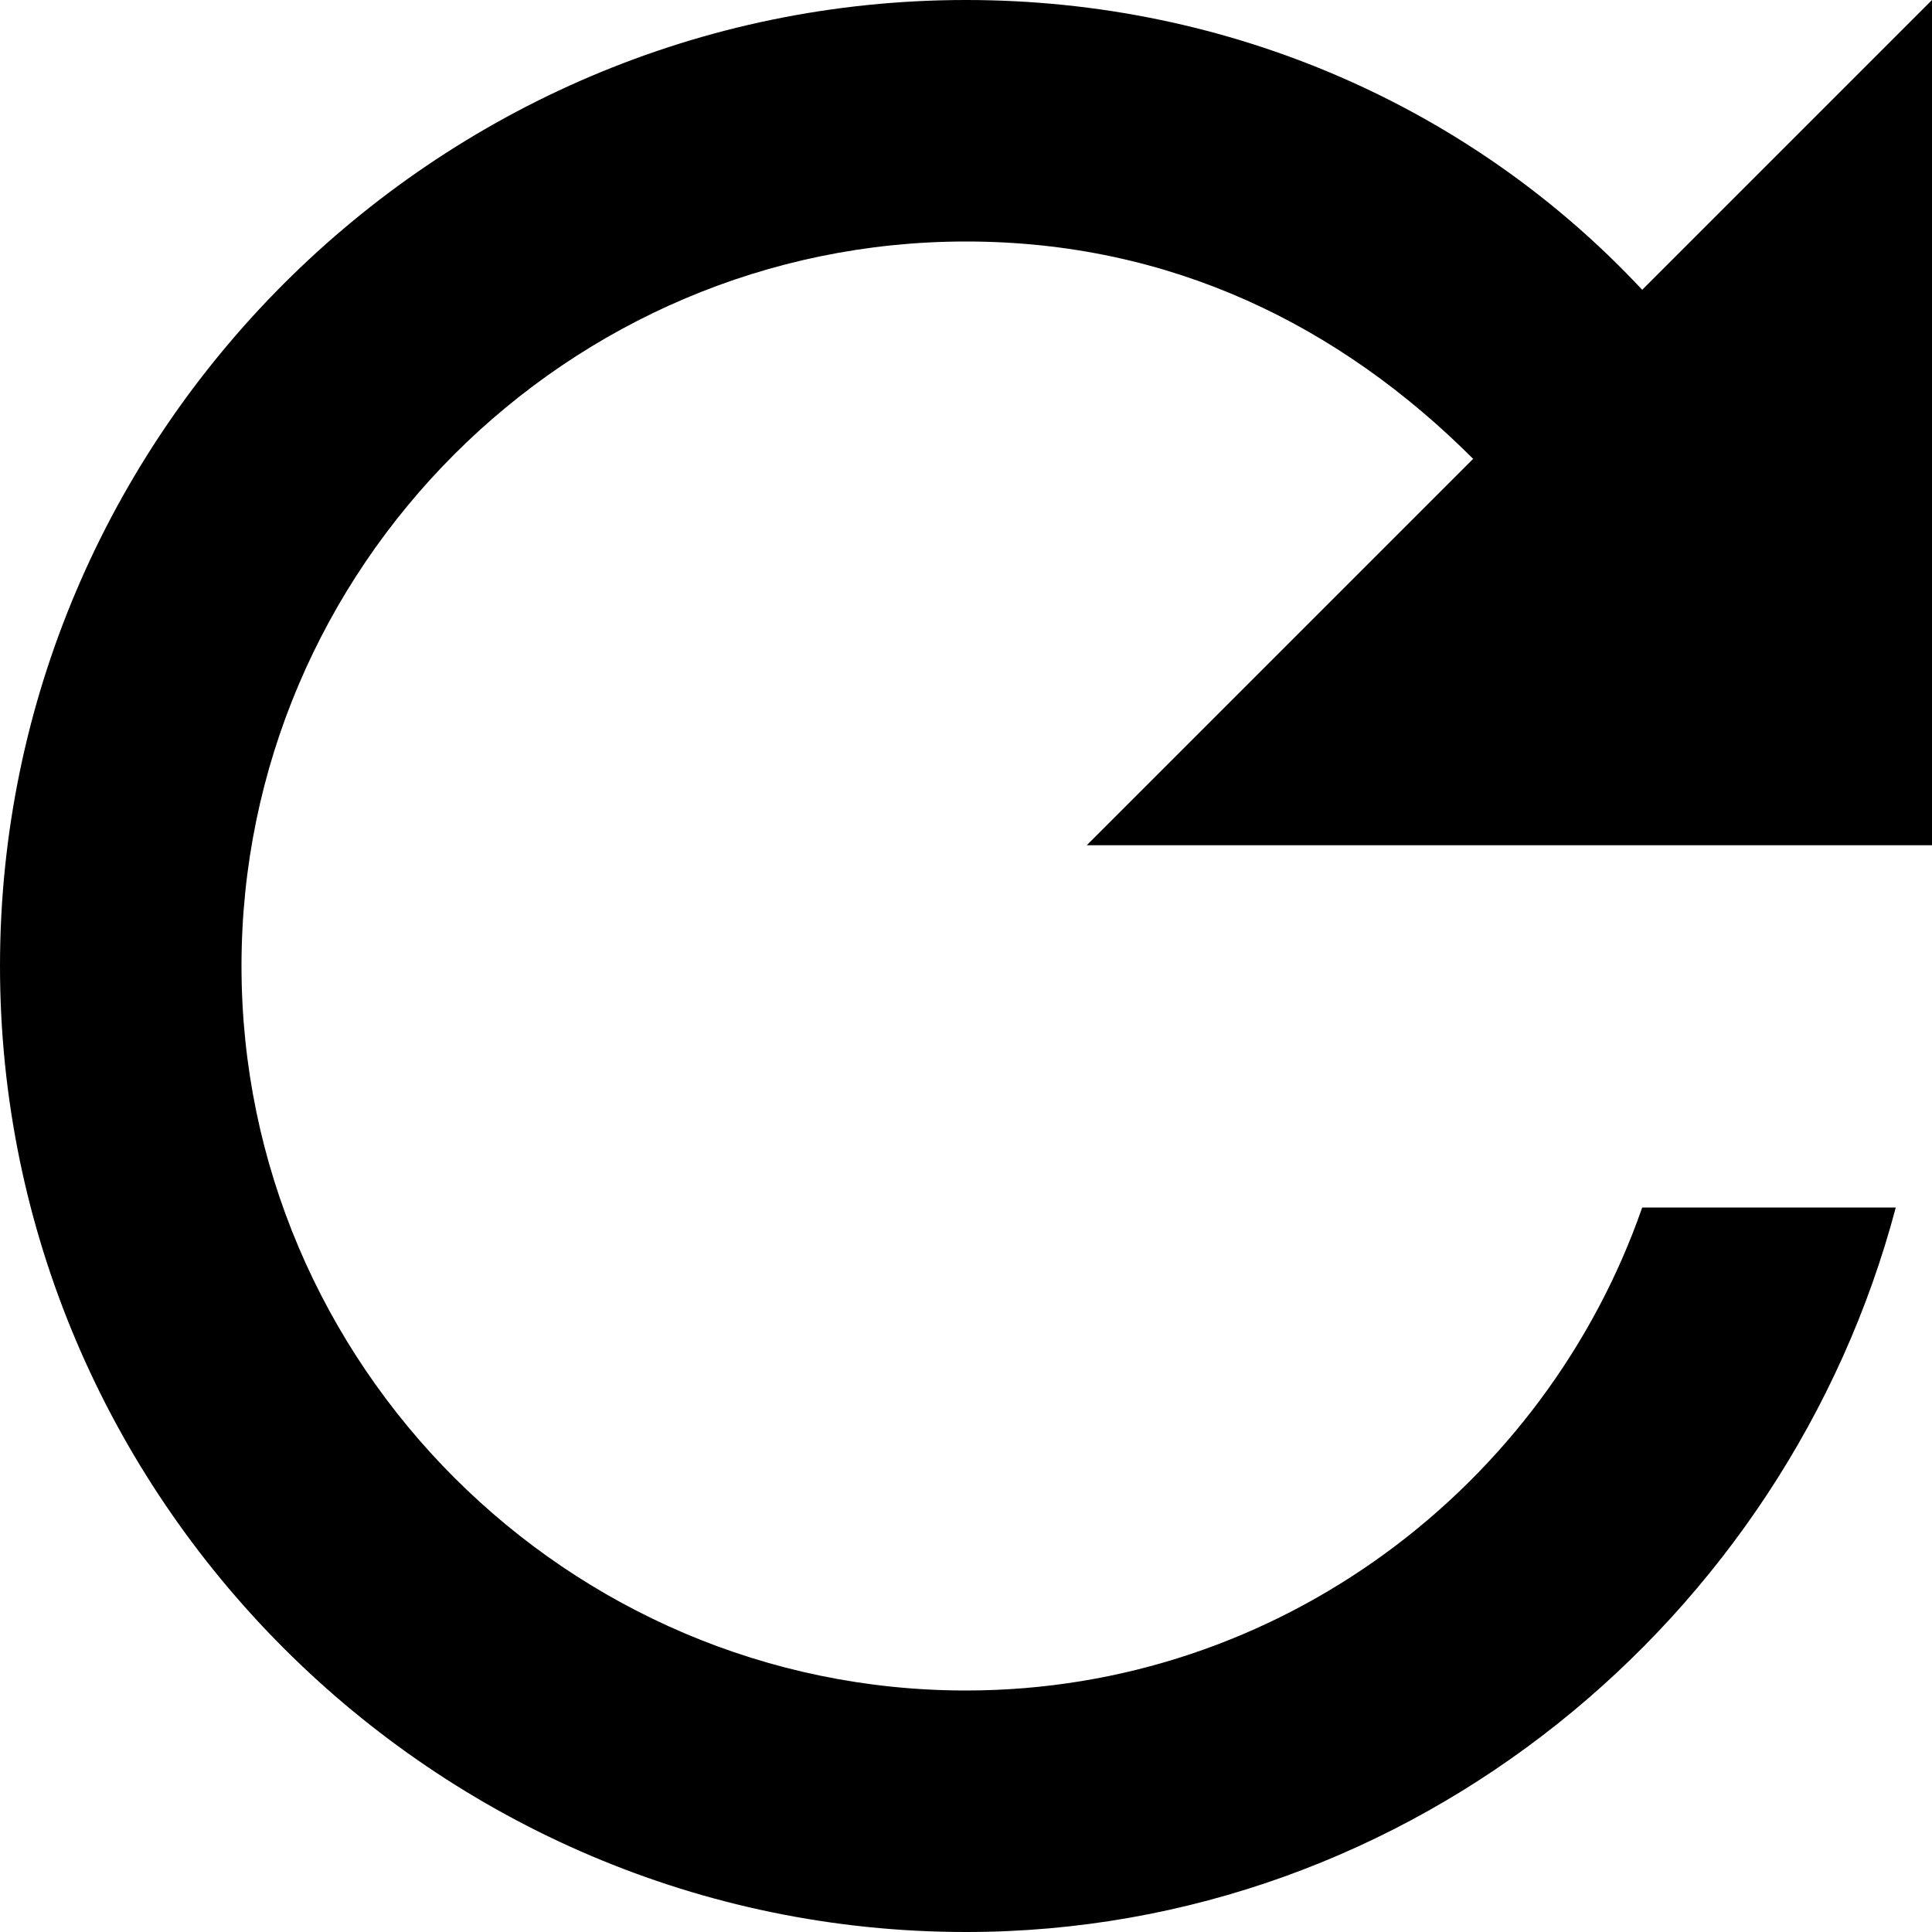
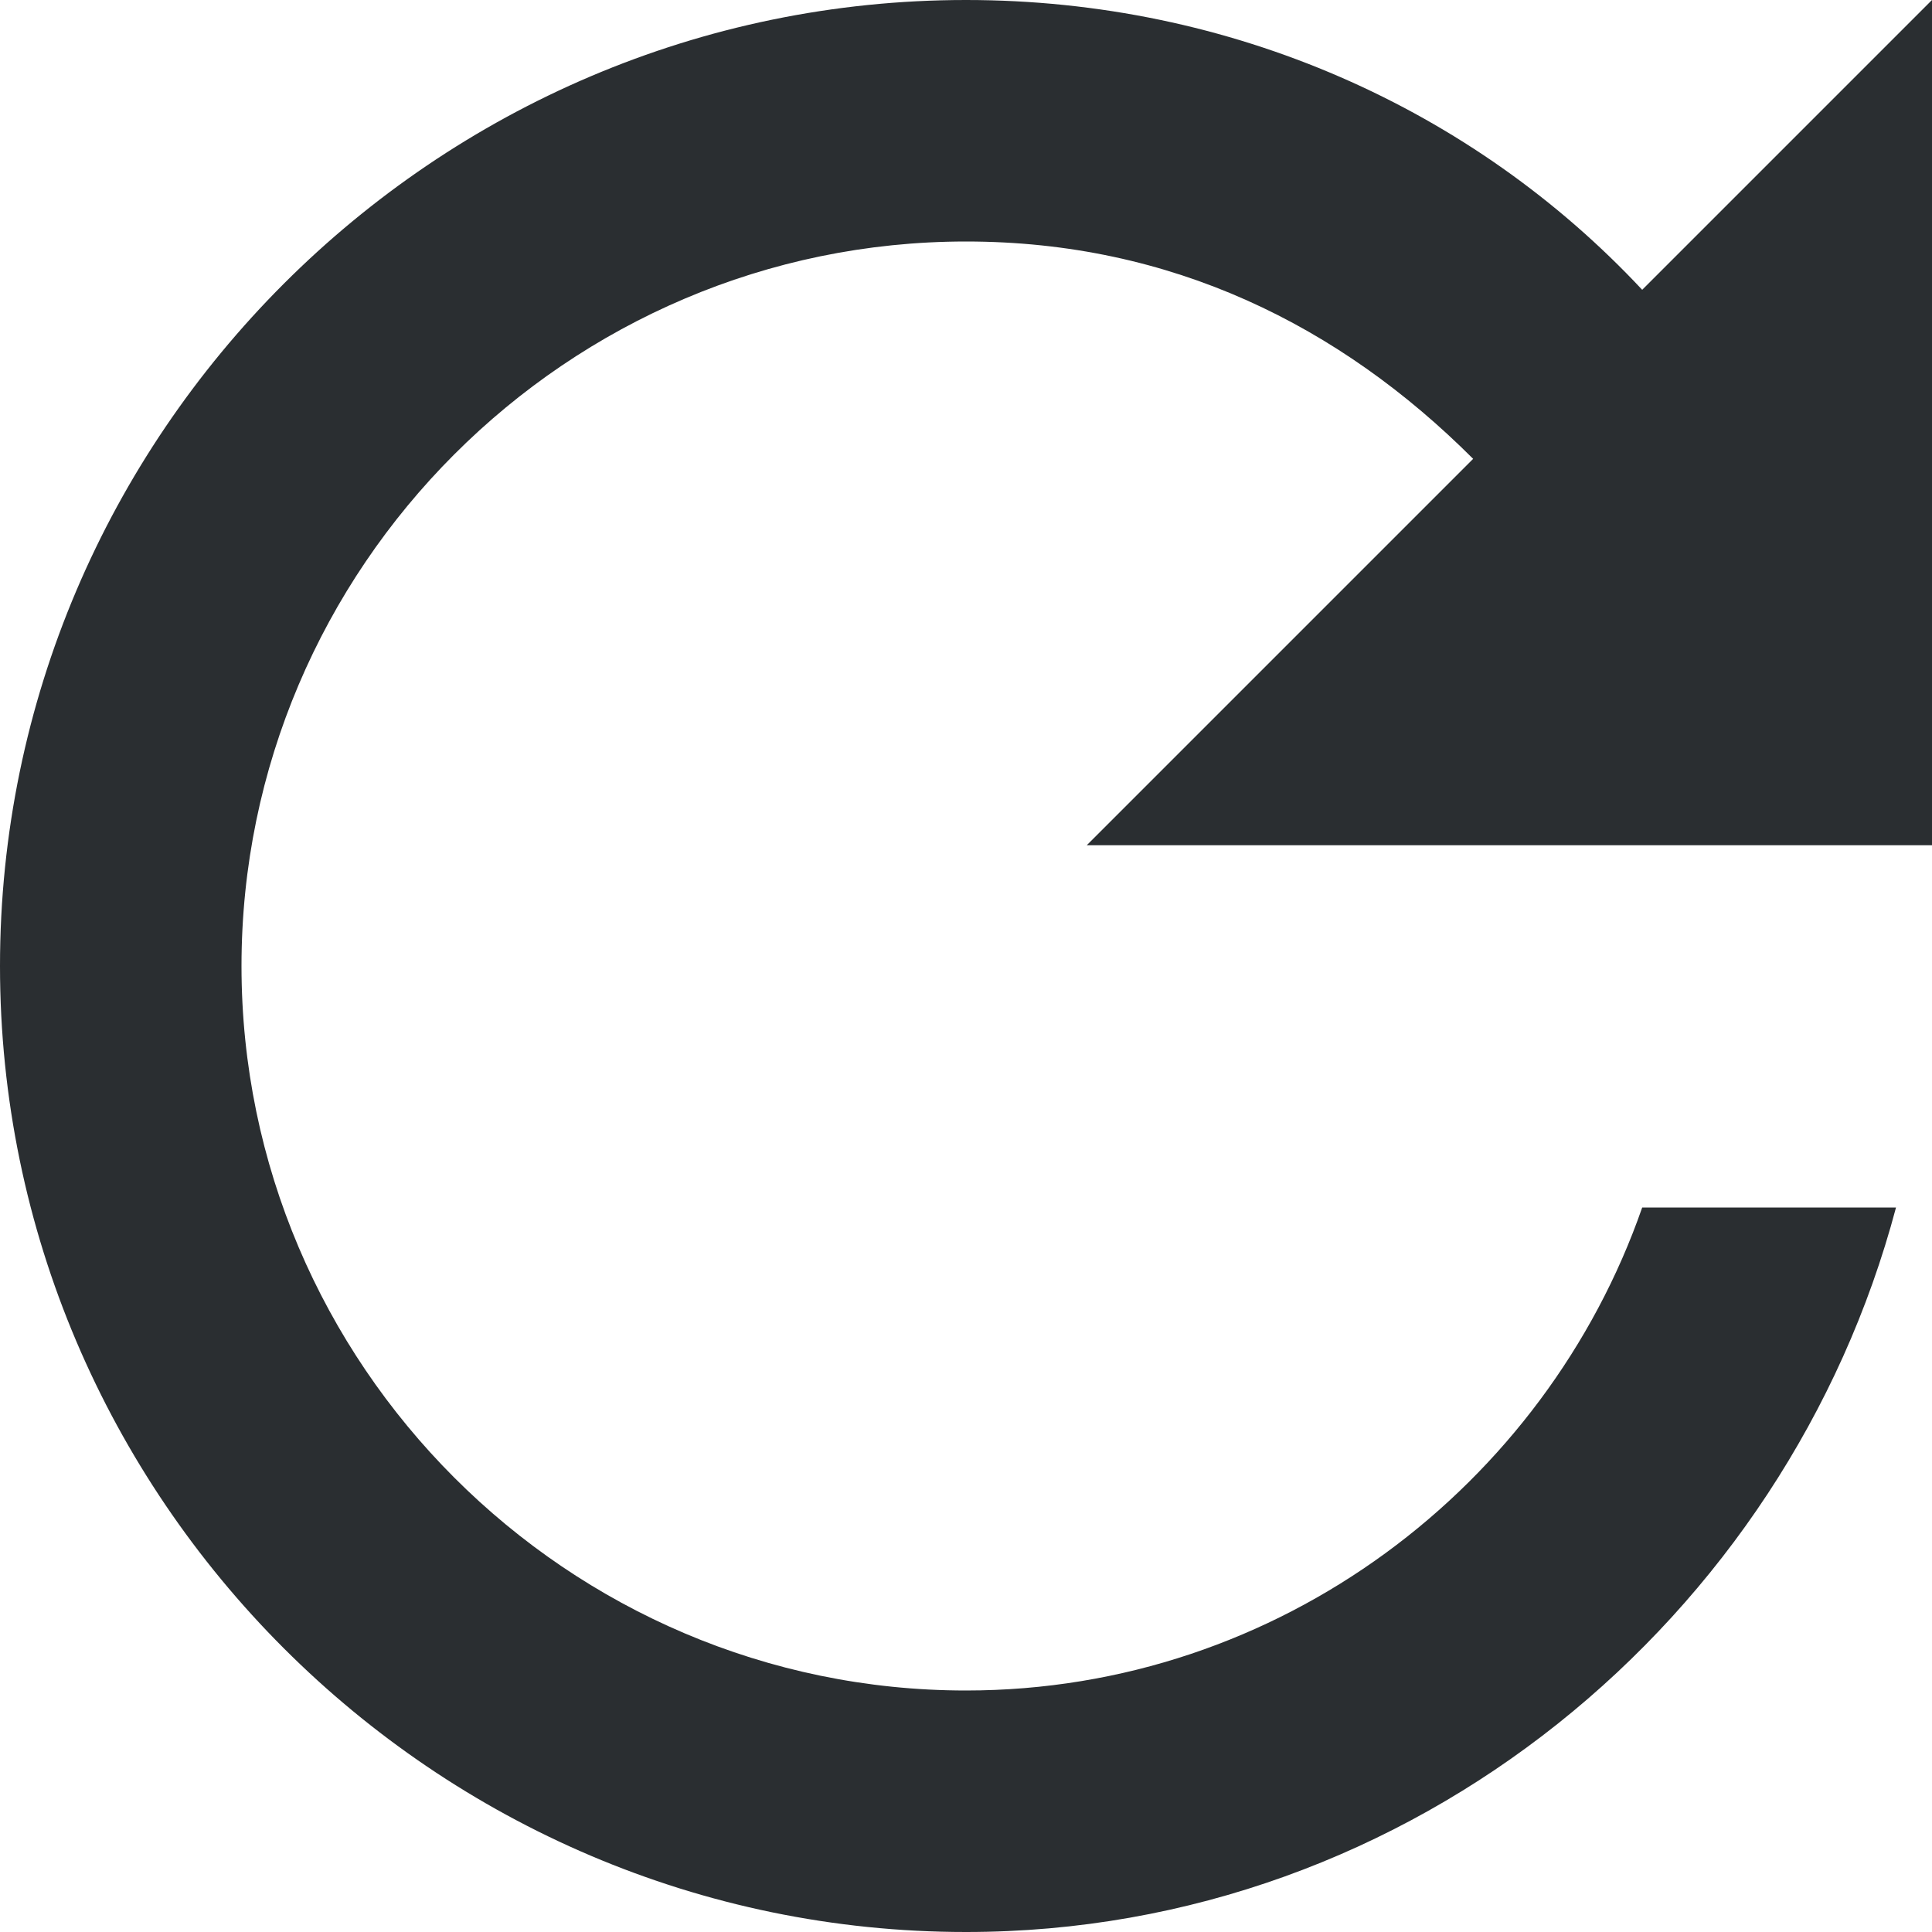
- <svg xmlns="http://www.w3.org/2000/svg" version="1.1" id="Capa_1" x="0px" y="0px" width="408px" height="408px" viewBox="0 0 408 408" style="enable-background:new 0 0 408 408;" xml:space="preserve">
+ <svg xmlns="http://www.w3.org/2000/svg" version="1.1" id="Capa_1" x="0px" y="0px" viewBox="0 0 408 408" style="enable-background:new 0 0 408 408;" xml:space="preserve">
+   <style type="text/css">
+ 	.st0{fill:#2A2E31;}
+ </style>
  <g>
    <g id="refresh">
-       <path d="M346.8,61.2C311.1,22.95,260.1,0,204,0C91.8,0,0,91.8,0,204s91.8,204,204,204c94.35,0,173.4-66.3,196.35-153H346.8    C326.4,313.65,270.3,357,204,357c-84.15,0-153-68.85-153-153c0-84.15,68.85-153,153-153c43.35,0,79.05,17.85,107.1,45.9    l-81.6,81.6H408V0L346.8,61.2z" />
+       <path class="st0" d="M346.8,61.2C311.1,23,260.1,0,204,0C91.8,0,0,91.8,0,204s91.8,204,204,204c94.4,0,173.4-66.3,196.4-153h-53.6    c-20.4,58.6-76.5,102-142.8,102c-84.2,0-153-68.9-153-153S119.8,51,204,51c43.4,0,79,17.8,107.1,45.9l-81.6,81.6H408V0L346.8,61.2    z" />
    </g>
  </g>
-   <g>
- </g>
-   <g>
- </g>
-   <g>
- </g>
-   <g>
- </g>
-   <g>
- </g>
-   <g>
- </g>
-   <g>
- </g>
-   <g>
- </g>
-   <g>
- </g>
-   <g>
- </g>
-   <g>
- </g>
-   <g>
- </g>
-   <g>
- </g>
-   <g>
- </g>
-   <g>
- </g>
</svg>
